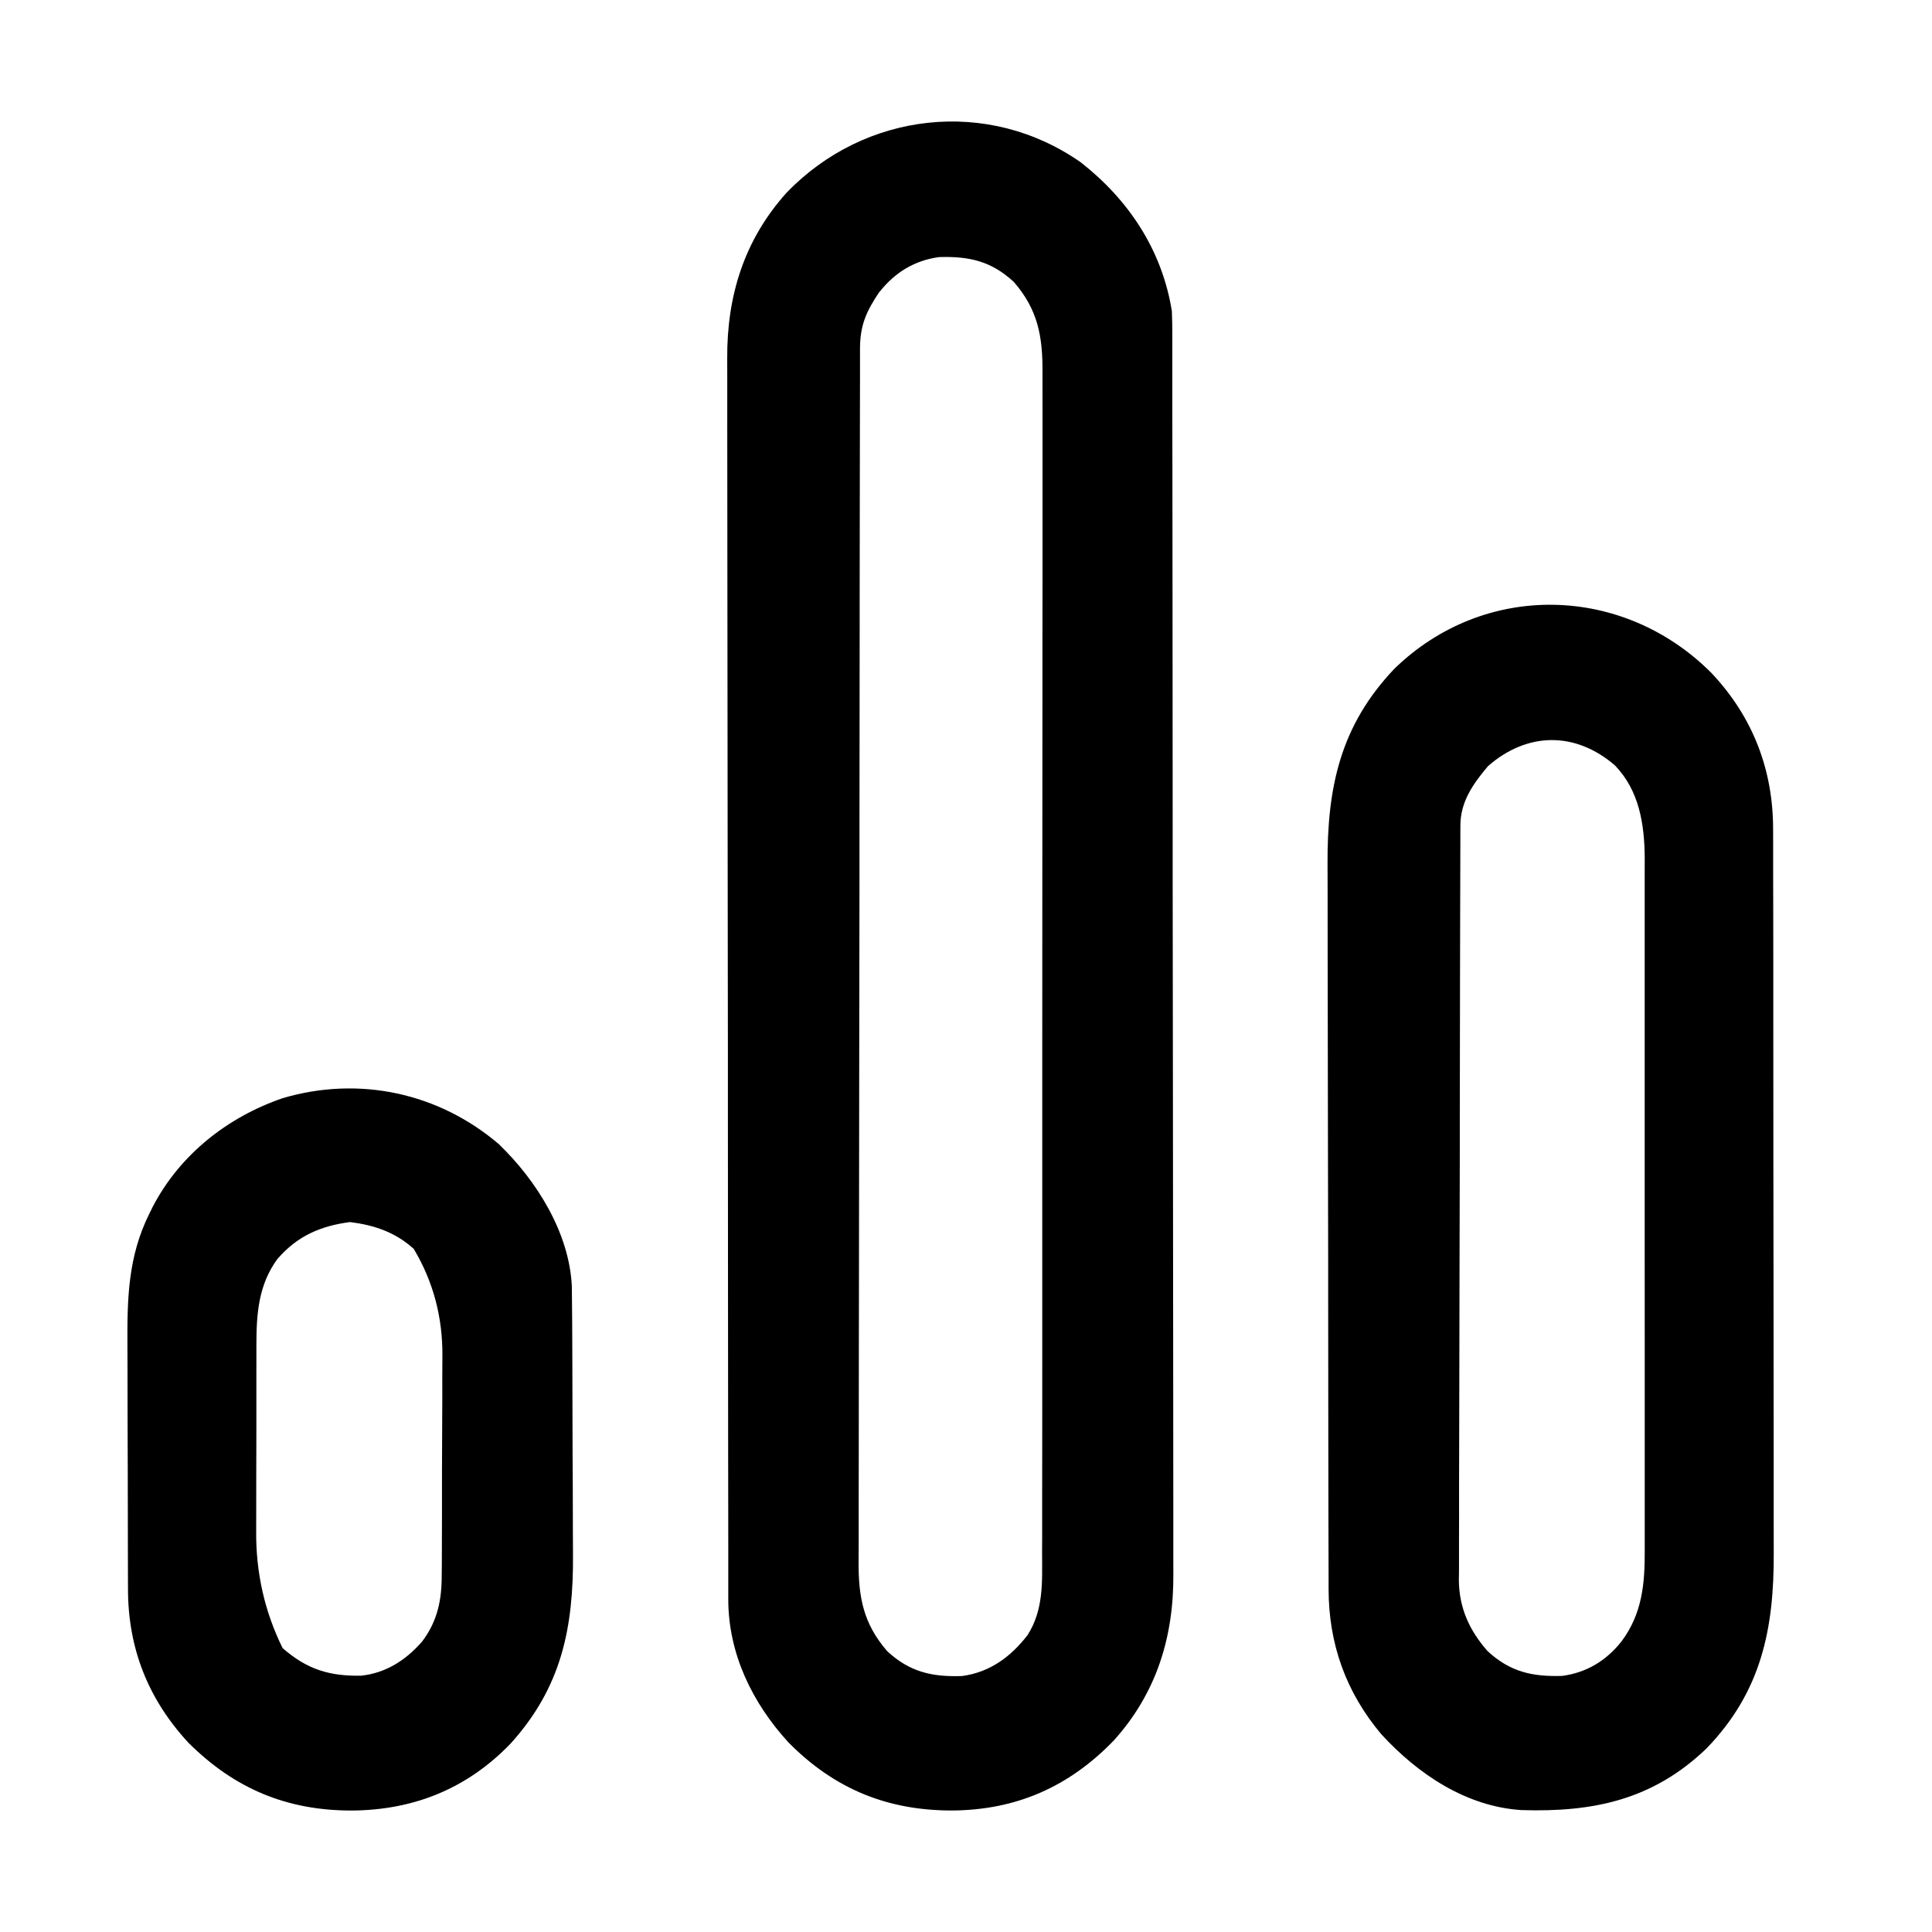
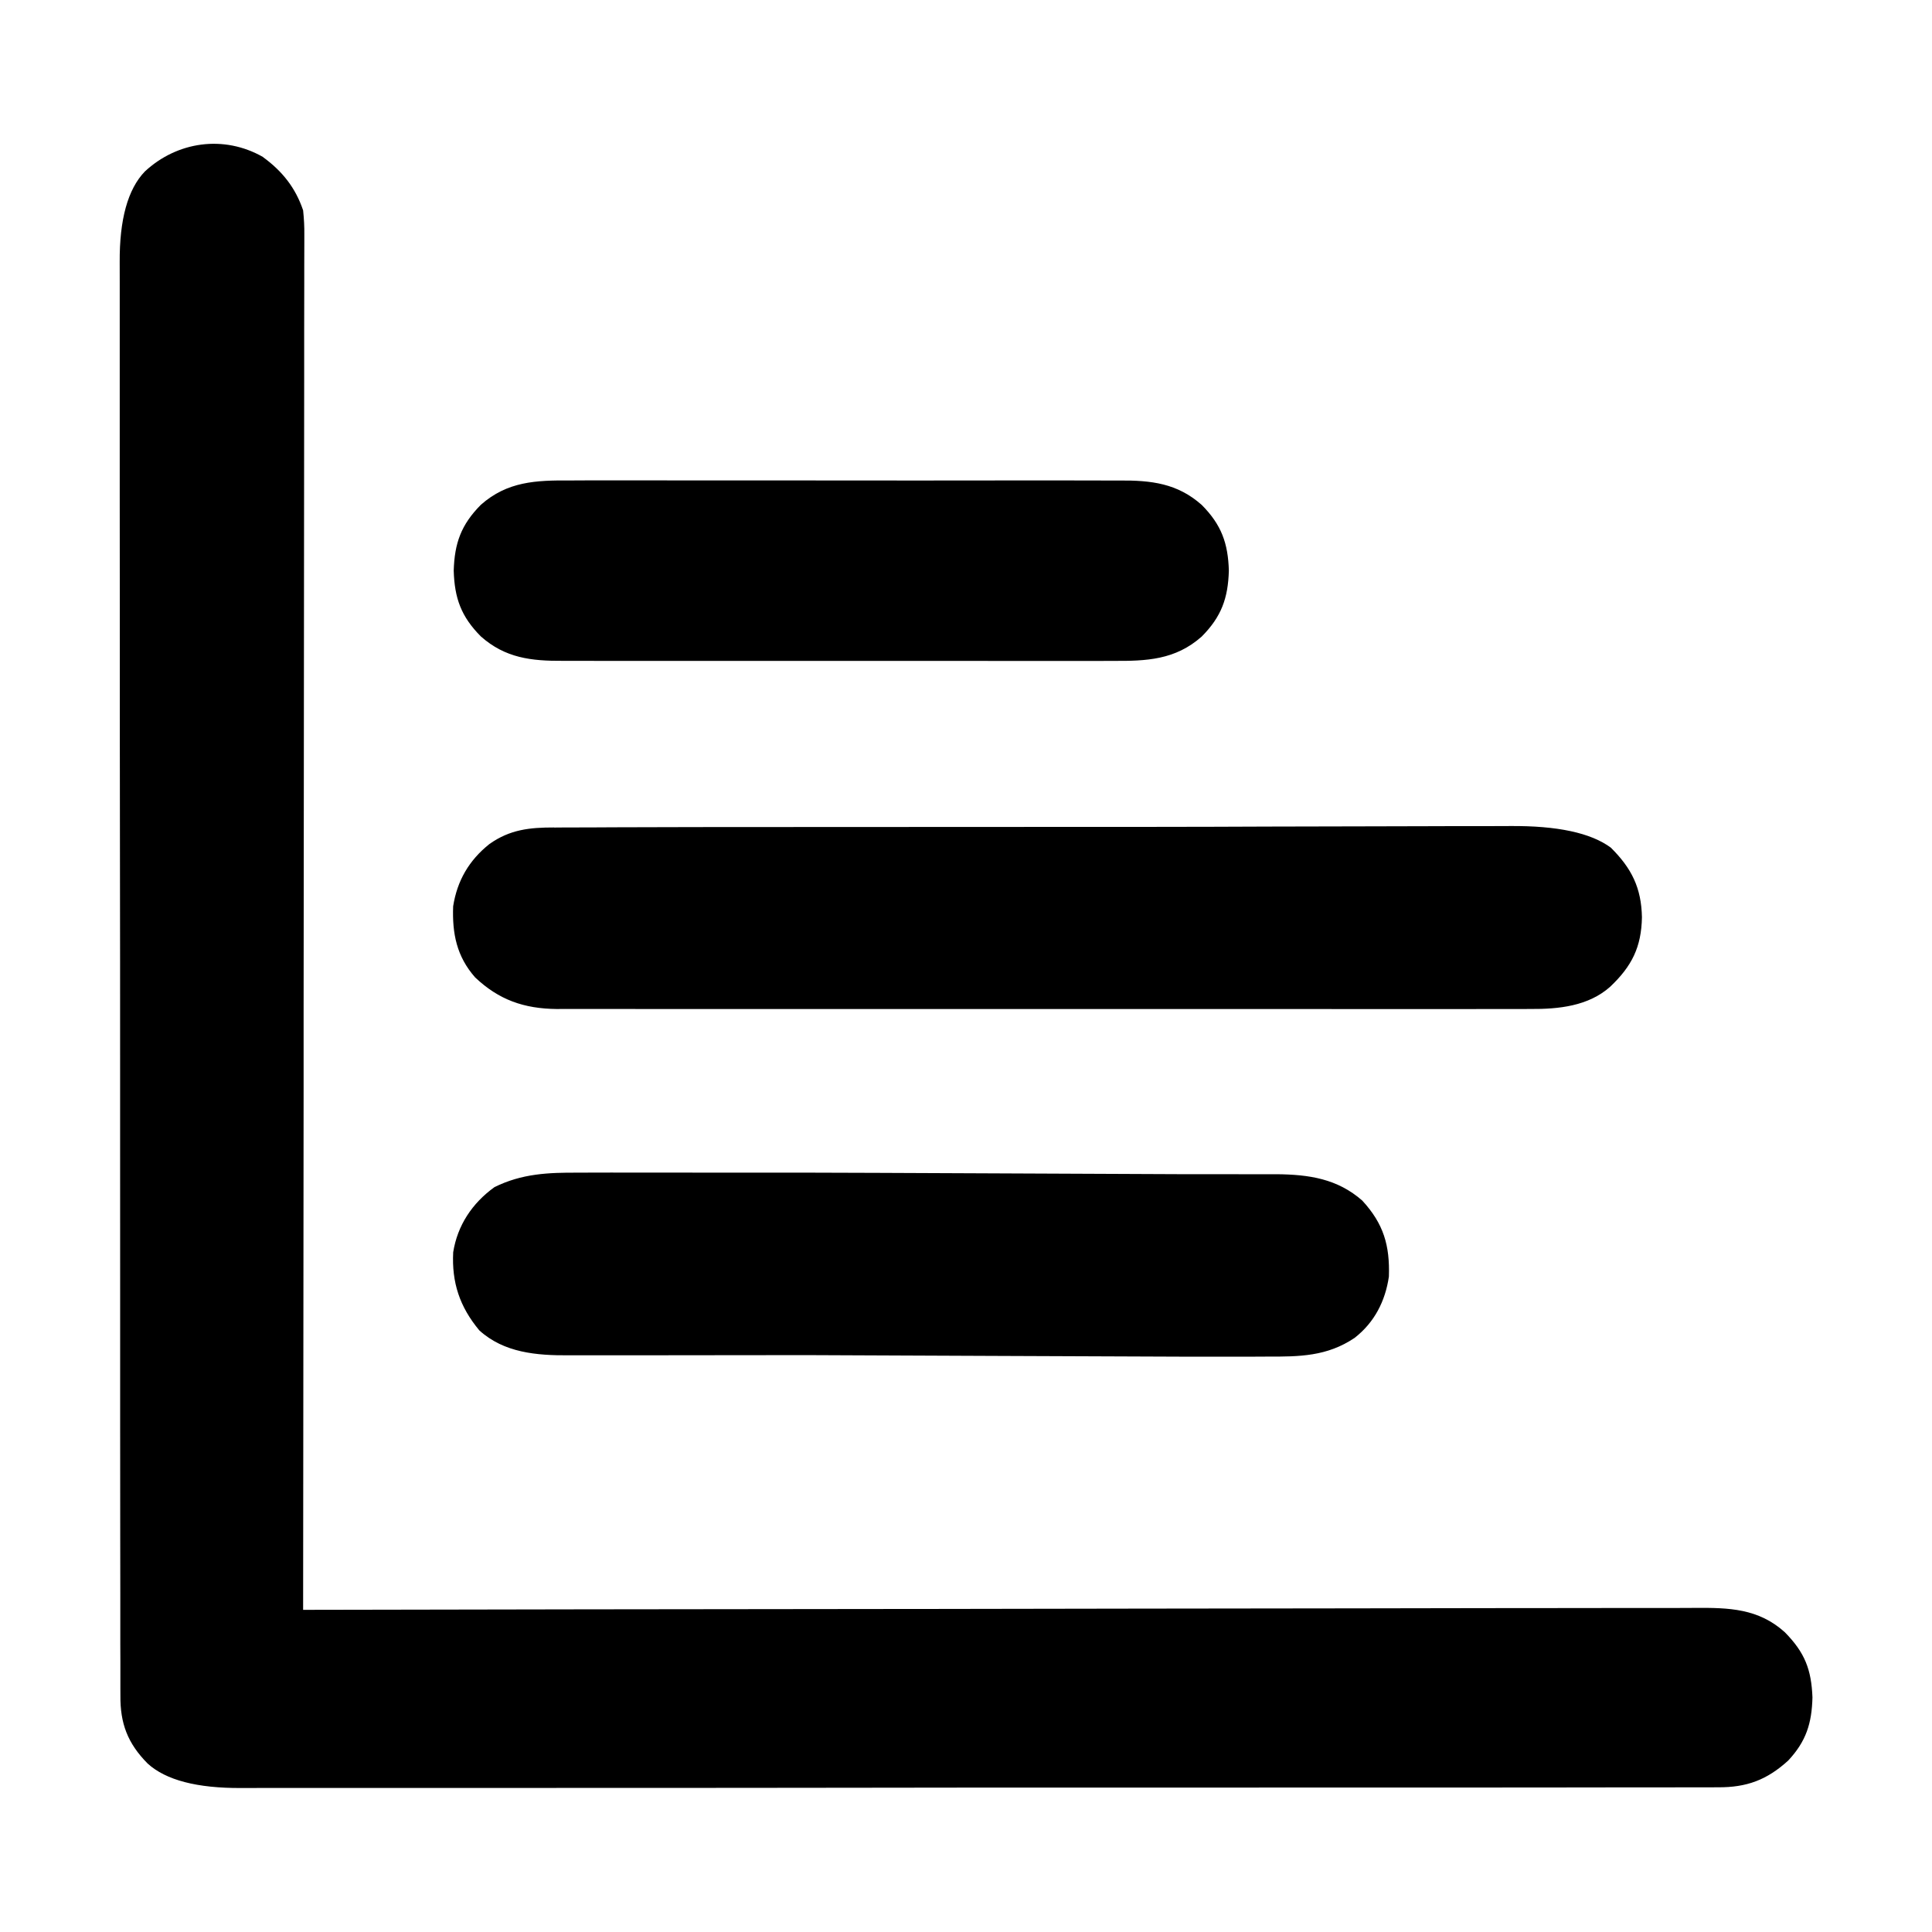
<svg xmlns="http://www.w3.org/2000/svg" id="Layer_1" version="1.1" viewBox="0 0 512 512">
-   <path d="M286.44,43.04c12.61,9.88,21.52,23.17,24.12,39.43.08,1.97.11,3.95.11,5.93,0,.59,0,1.18,0,1.78,0,1.97,0,3.95,0,5.92,0,1.43,0,2.86,0,4.28,0,3.93.01,7.85.01,11.78,0,4.23.01,8.47.02,12.7.02,10.23.03,20.45.03,30.68,0,4.82,0,9.64.01,14.45.01,16.02.03,32.04.03,48.05,0,4.16,0,8.31,0,12.47,0,1.03,0,2.07,0,3.13,0,16.73.03,33.46.06,50.19.03,17.18.04,34.36.05,51.54,0,9.64,0,19.29.03,28.93.02,8.21.03,16.43.02,24.64,0,4.19,0,8.38.01,12.57.02,3.84.01,7.68,0,11.52,0,1.38,0,2.77.01,4.15.11,16.72-4.52,31.54-15.74,44.02-11.95,12.4-25.97,18.49-42.91,18.6-17.04.02-31.13-5.65-43.37-18.06-9.52-10.41-15.91-23.4-15.93-37.88,0-.59,0-1.18,0-1.78,0-1.97,0-3.95,0-5.92,0-1.43,0-2.86,0-4.28,0-3.93-.01-7.85-.01-11.78,0-4.23-.01-8.47-.02-12.7-.02-10.23-.03-20.45-.03-30.68,0-4.82,0-9.64-.01-14.45-.01-16.02-.03-32.04-.03-48.05,0-4.16,0-8.31,0-12.47,0-1.03,0-2.07,0-3.13,0-16.73-.03-33.46-.06-50.19-.03-17.18-.04-34.36-.05-51.54,0-9.64,0-19.29-.03-28.93-.02-8.21-.03-16.43-.02-24.64,0-4.19,0-8.38-.01-12.57-.02-3.84-.01-7.68,0-11.52,0-1.38,0-2.77-.01-4.15-.11-16.72,4.52-31.54,15.74-44.02,20.73-21.51,53.43-25.23,77.98-8.02ZM233.13,77.23c-3.47,5.16-5.21,8.8-5.22,15.19,0,.57,0,1.14,0,1.73,0,1.93,0,3.86,0,5.79,0,1.39,0,2.79-.01,4.18-.01,3.84-.01,7.68-.02,11.51,0,4.14-.01,8.27-.02,12.41-.02,9.99-.03,19.98-.04,29.98,0,2.82,0,5.64,0,8.47-.02,17.52-.04,35.04-.05,52.56,0,4.06,0,8.12,0,12.18,0,1.01,0,2.02,0,3.06-.01,16.34-.04,32.68-.07,49.03-.04,16.77-.06,33.55-.06,50.32,0,9.42-.01,18.84-.04,28.26-.02,8.02-.03,16.04-.02,24.07,0,4.09,0,8.19-.02,12.28-.02,3.75-.02,7.5,0,11.25,0,1.35,0,2.71-.02,4.06-.09,9.62,1.21,16.65,7.56,24,5.97,5.54,11.85,6.87,19.83,6.61,7.3-.97,12.89-5.02,17.39-10.86,4.24-6.67,3.88-13.93,3.84-21.59,0-1.4.01-2.79.02-4.19.02-3.83.01-7.65,0-11.48,0-4.13,0-8.26.02-12.39.02-8.09.02-16.18.01-24.27,0-6.57,0-13.15,0-19.72,0-.94,0-1.87,0-2.84,0-1.9,0-3.8,0-5.71.01-17.83,0-35.66,0-53.49-.01-16.31,0-32.62.02-48.92.03-16.75.03-33.5.03-50.25,0-1.9,0-3.79,0-5.69,0-.93,0-1.86,0-2.83,0-6.57,0-13.13.02-19.7.01-8,.01-16.01,0-24.01,0-4.08-.01-8.16,0-12.25.01-3.74,0-7.48-.01-11.22,0-1.35,0-2.7,0-4.05.07-9.6-1.23-16.64-7.57-23.97-5.97-5.54-11.85-6.86-19.83-6.61-6.4.86-11.62,3.99-15.69,9.12Z" />
-   <path d="M453.64,178.45c10.85,11.52,16.3,25.59,16.25,41.48,0,.89,0,1.79.01,2.7.01,2.97,0,5.95,0,8.92,0,2.14.01,4.28.02,6.42.01,5.2.02,10.4.02,15.6,0,4.23,0,8.46,0,12.69.01,12.01.02,24.03.02,36.04,0,.65,0,1.29,0,1.96,0,.65,0,1.29,0,1.96,0,10.48.02,20.97.04,31.45.02,10.79.04,21.57.03,32.36,0,6.05,0,12.09.02,18.14.02,5.69.02,11.38,0,17.07,0,2.08,0,4.16.01,6.25.09,20.31-3.33,36.84-17.77,51.82-14.26,13.73-30.17,16.98-49.12,16.38-14.56-.93-27.39-9.48-37.13-20.12-9.35-11.11-13.95-23.95-13.95-38.54,0-.89,0-1.78,0-2.7,0-2.98-.01-5.97-.02-8.95,0-2.14-.01-4.28-.02-6.42-.02-6.42-.03-12.84-.03-19.27,0-3.03,0-6.06-.01-9.09-.01-10.08-.03-20.15-.03-30.23,0-2.61,0-5.23,0-7.84,0-.65,0-1.3,0-1.97,0-10.51-.03-21.01-.06-31.52-.03-10.8-.04-21.6-.05-32.41,0-6.06,0-12.12-.03-18.18-.02-5.71-.02-11.41-.01-17.12,0-2.09,0-4.17-.02-6.26-.11-20.38,3.35-36.72,17.7-51.83,23.94-23.29,60.75-22.34,84.11,1.18ZM394.26,203.12c-3.87,4.6-7.22,9.34-7.24,15.58,0,.73,0,1.46-.01,2.22,0,.8,0,1.61,0,2.44,0,.85,0,1.71-.01,2.59-.01,2.88-.02,5.76-.02,8.63,0,2.06-.01,4.12-.02,6.17-.02,6.19-.03,12.37-.04,18.56,0,2.33,0,4.66-.01,6.99-.02,10.28-.04,20.56-.05,30.83,0,2.52,0,5.03,0,7.55,0,.63,0,1.25,0,1.89-.01,10.12-.04,20.24-.07,30.36-.04,10.4-.06,20.79-.06,31.19,0,5.83-.01,11.67-.04,17.5-.03,5.49-.03,10.98-.02,16.47,0,2.01,0,4.03-.02,6.04-.02,2.75-.01,5.51,0,8.26-.01.79-.02,1.58-.04,2.4.09,7.37,2.79,13.26,7.57,18.73,5.97,5.54,11.85,6.86,19.83,6.61,6.4-.86,11.62-3.99,15.69-9.12,5.48-7.33,6.22-15.21,6.17-24.22q0-1.22,0-2.46c0-2.69,0-5.38,0-8.07,0-1.94,0-3.88,0-5.82,0-5.25,0-10.5,0-15.75,0-5.5,0-11,0-16.5,0-9.83,0-19.66-.01-29.49,0-8.9,0-17.8,0-26.69,0-10.35.01-20.7,0-31.05,0-5.47,0-10.95,0-16.42,0-5.15,0-10.29,0-15.44,0-1.88,0-3.77,0-5.65,0-2.58,0-5.16,0-7.74q0-1.11.01-2.24c-.06-9.09-1.45-17.91-7.87-24.61-10.53-9.1-23.33-8.92-33.73.23Z" />
-   <path d="M132.39,303.41c9.79,9.45,18.48,23.27,19.15,37.43.04,2.28.06,4.55.07,6.83,0,.87.01,1.73.02,2.62.02,2.86.03,5.73.04,8.59,0,.98,0,1.96.01,2.98.02,5.2.03,10.41.04,15.61,0,5.35.04,10.7.07,16.05.02,4.13.03,8.27.03,12.4,0,1.97.01,3.94.03,5.91.15,19.66-3.07,35.35-16.55,50.25-11.56,12-25.76,17.62-42.06,17.73-17.08.02-31.01-5.69-43.34-18-10.63-11.5-15.97-24.96-15.98-40.68,0-.87,0-1.74-.01-2.63-.01-2.87-.02-5.74-.02-8.62,0-2,0-4.01-.01-6.01,0-4.2-.01-8.41-.02-12.61,0-5.36-.03-10.73-.05-16.09-.02-4.14-.02-8.28-.02-12.42,0-1.98,0-3.95-.02-5.93-.07-12.62.12-23.77,5.83-35.24.29-.59.58-1.17.88-1.78,7.26-13.94,19.96-23.81,34.42-28.77,20.15-5.96,41.39-1.52,57.52,12.37ZM73.57,333.57c-5.05,6.83-5.63,14.55-5.62,22.9,0,.67,0,1.34,0,2.02,0,2.19,0,4.38-.01,6.57,0,1.54,0,3.07,0,4.61,0,3.21,0,6.43,0,9.64,0,4.1-.01,8.2-.03,12.3,0,3.17-.01,6.34-.01,9.51,0,1.51,0,3.02-.01,4.53q-.16,16.61,7.01,31.12c6.45,5.63,12.38,7.45,20.78,7.31,6.53-.7,11.81-4.05,16.16-9.03,4.14-5.45,5.26-11.12,5.22-17.88,0-.78.02-1.57.03-2.38.02-2.57.02-5.14.02-7.71,0-1.8.01-3.61.02-5.41.01-3.77.01-7.54,0-11.31,0-4.81.02-9.62.06-14.43.03-3.72.03-7.44.02-11.17,0-1.77,0-3.54.03-5.32q.15-15.52-7.6-28.48c-4.91-4.44-10.45-6.28-16.86-7.1-7.71.99-13.96,3.66-19.17,9.69Z" />
+   <path d="M69.71,41.64c5.14,3.75,8.61,8.15,10.62,14.1.23,2.25.35,4.28.32,6.52q0,.95,0,1.92c0,2.12,0,4.24-.02,6.35,0,1.53,0,3.07,0,4.6,0,4.22,0,8.43-.02,12.65-.01,4.55,0,9.09,0,13.64,0,7.88,0,15.75-.02,23.63-.02,11.39-.03,22.78-.03,34.16,0,18.48-.02,36.95-.05,55.43-.02,17.95-.04,35.9-.05,53.85,0,1.11,0,2.21,0,3.35,0,5.55,0,11.1,0,16.65-.03,46.04-.07,92.09-.13,138.13q1.21,0,2.44,0c47.71-.1,95.42-.17,143.14-.21,5.73,0,11.46-.01,17.18-.02,1.14,0,2.28,0,3.46,0,18.47-.02,36.94-.05,55.4-.09,18.95-.04,37.9-.06,56.84-.07,11.69,0,23.39-.02,35.08-.06,8.02-.02,16.03-.03,24.05-.02,4.63,0,9.25,0,13.88-.02,4.24-.02,8.47-.02,12.71,0,1.53,0,3.06,0,4.59-.02,9.07-.07,16.9.13,23.9,6.45,5.31,5.4,7.03,9.88,7.32,17.26-.17,6.87-1.66,11.65-6.44,16.76-5.64,5.12-10.97,7.13-18.66,7.07-.7,0-1.4,0-2.12.01-2.35.01-4.7,0-7.05,0-1.7,0-3.4,0-5.1.02-4.67.01-9.35.01-14.02,0-5.04,0-10.08.01-15.12.02-9.88.02-19.75.02-29.63.02-8.03,0-16.06,0-24.08,0-2.31,0-4.62,0-6.93,0-1.15,0-2.3,0-3.49,0-15.58.01-31.16.02-46.74.01-.61,0-1.22,0-1.85,0-3.09,0-6.18,0-9.26,0-.61,0-1.23,0-1.86,0-1.24,0-2.48,0-3.72,0-19.29,0-38.59,0-57.88.04-21.68.03-43.36.05-65.04.04-11.48,0-22.96,0-34.43.02-9.77.02-19.54.02-29.32,0-4.99,0-9.97,0-14.96,0-4.57.02-9.13.01-13.7,0-1.65,0-3.3,0-4.95.01q-17.6.11-24.84-6.48c-5.31-5.36-7.29-10.64-7.22-18.01,0-.68,0-1.36-.01-2.06-.01-2.28,0-4.56,0-6.84,0-1.65,0-3.3-.02-4.95-.01-4.54-.01-9.08,0-13.61,0-4.89-.01-9.79-.02-14.68-.02-9.59-.02-19.18-.02-28.76,0-7.79,0-15.59,0-23.38,0-2.24,0-4.49,0-6.73,0-1.12,0-2.23,0-3.38-.01-15.12-.02-30.25-.01-45.37q0-.89,0-1.79c0-3,0-5.99,0-8.99,0-.6,0-1.19,0-1.8,0-1.2,0-2.41,0-3.61,0-18.73,0-37.46-.04-56.19-.03-21.05-.05-42.09-.04-63.14,0-11.14,0-22.28-.02-33.43-.02-9.49-.02-18.97,0-28.46,0-4.84,0-9.68,0-14.52-.02-4.43-.01-8.86,0-13.29,0-1.6,0-3.2-.01-4.81q-.12-17.05,6.66-24.11c8.53-7.93,20.91-9.8,31.36-3.82Z" />
+   <path d="M146.88,219.31c.79,0,1.59-.01,2.4-.02,2.65-.01,5.31-.02,7.96-.02,1.9,0,3.81-.02,5.71-.03,5.17-.02,10.34-.03,15.52-.04,3.23,0,6.47-.01,9.7-.02,10.12-.02,102.75-.04,112.88-.05,1.15,0,2.3,0,3.49,0,.58,0,1.15,0,1.75,0,9.93,0,19.85-.04,29.78-.08,9.03-.04,18.06-.05,27.09-.06,5.39,0,10.78-.01,16.17-.04,5.07-.03,10.15-.03,15.22-.02,1.86,0,3.71,0,5.57-.02q18.81-.16,26.76,5.72c5.54,5.49,8.1,10.69,8.25,18.46-.15,7.88-2.64,12.93-8.42,18.41-5.76,5.13-13.63,5.95-21.15,5.89-.78,0-1.55,0-2.35.01-2.57.01-5.15,0-7.72,0-1.86,0-3.71,0-5.57.01-5.02.01-10.05,0-15.07,0-5.27,0-10.53,0-15.8,0-8.84,0-17.69,0-26.53-.01-10.21-.01-20.42,0-30.64,0-8.78.01-100.07.01-108.85,0-5.24,0-10.48,0-15.72,0-4.93,0-9.85,0-14.78-.01-1.8,0-3.61,0-5.41,0-2.47,0-4.94,0-7.41-.01-.71,0-1.41.01-2.14.02-8.76-.09-15.39-2.44-21.67-8.39-4.89-5.57-6.08-11.62-5.81-18.84,1.06-6.75,4.19-12.18,9.62-16.5,5.43-3.84,10.64-4.39,17.14-4.38Z" />
+   <path d="M153.32,310.77c1.24,0,2.49-.01,3.73-.02,3.35-.02,6.7,0,10.05,0,3.52,0,7.04,0,10.57,0,5.91,0,11.82,0,17.74.02,6.81.02,13.63.01,20.44,0,5.87-.02,90.94.39,96.81.4,3.5,0,7,0,10.49,0,3.29,0,6.58,0,9.87.02,1.77,0,3.54,0,5.3-.01,8.64.08,16.11,1.21,22.69,6.98,5.67,6.16,7.33,11.89,7.06,20.15-.95,6.47-3.79,12.11-9.08,16.24-7.29,4.91-14.57,4.99-23.13,4.96-1.26,0-2.52.01-3.79.02-3.41.02-6.82.01-10.23,0-2.85,0-5.71,0-8.56,0-6.74.01-92.67-.4-99.41-.41-6.94,0-13.87,0-20.81.02-5.97.02-11.94.02-17.91.02-3.56,0-7.12,0-10.68.01-3.35.01-6.7,0-10.05,0-1.22,0-2.45,0-3.67,0-8.51.06-17.19-.65-23.74-6.62-5.21-6.28-7.31-12.67-6.91-20.69,1.13-7.1,5.01-12.99,10.94-17.26,7.25-3.59,14.27-3.88,22.27-3.83Z" />
+   <path d="M151.1,127.33c1.3,0,2.59-.01,3.89-.02,3.5-.02,6.99-.01,10.49,0,3.67.01,7.35,0,11.02,0,6.17,0,49.25,0,55.41.02,7.11.02,14.23.02,21.34,0,6.13-.02,12.25-.02,18.38-.01,3.65,0,7.3,0,10.95,0,3.43-.01,6.87,0,10.3.02,1.25,0,2.51,0,3.76,0,8.49-.06,15.35.74,21.82,6.46,5.25,5.28,6.99,10.18,7.2,17.45-.22,7.27-1.95,12.16-7.2,17.45-7,6.19-14.58,6.51-23.66,6.44-1.3,0-2.59.01-3.89.02-3.5.02-6.99.01-10.49,0-3.67-.01-7.35,0-11.02,0-6.17,0-12.34,0-18.5-.02-7.11-.02-14.23-.02-21.34,0-6.13.02-49.16.02-55.29.01-3.65,0-7.3,0-10.95,0-3.43.01-6.87,0-10.3-.02-1.25,0-2.51,0-3.76,0-8.49.06-15.35-.74-21.82-6.46-5.25-5.28-6.99-10.18-7.2-17.45.22-7.27,1.95-12.16,7.2-17.45,7-6.19,14.58-6.51,23.66-6.44Z" />
</svg>
